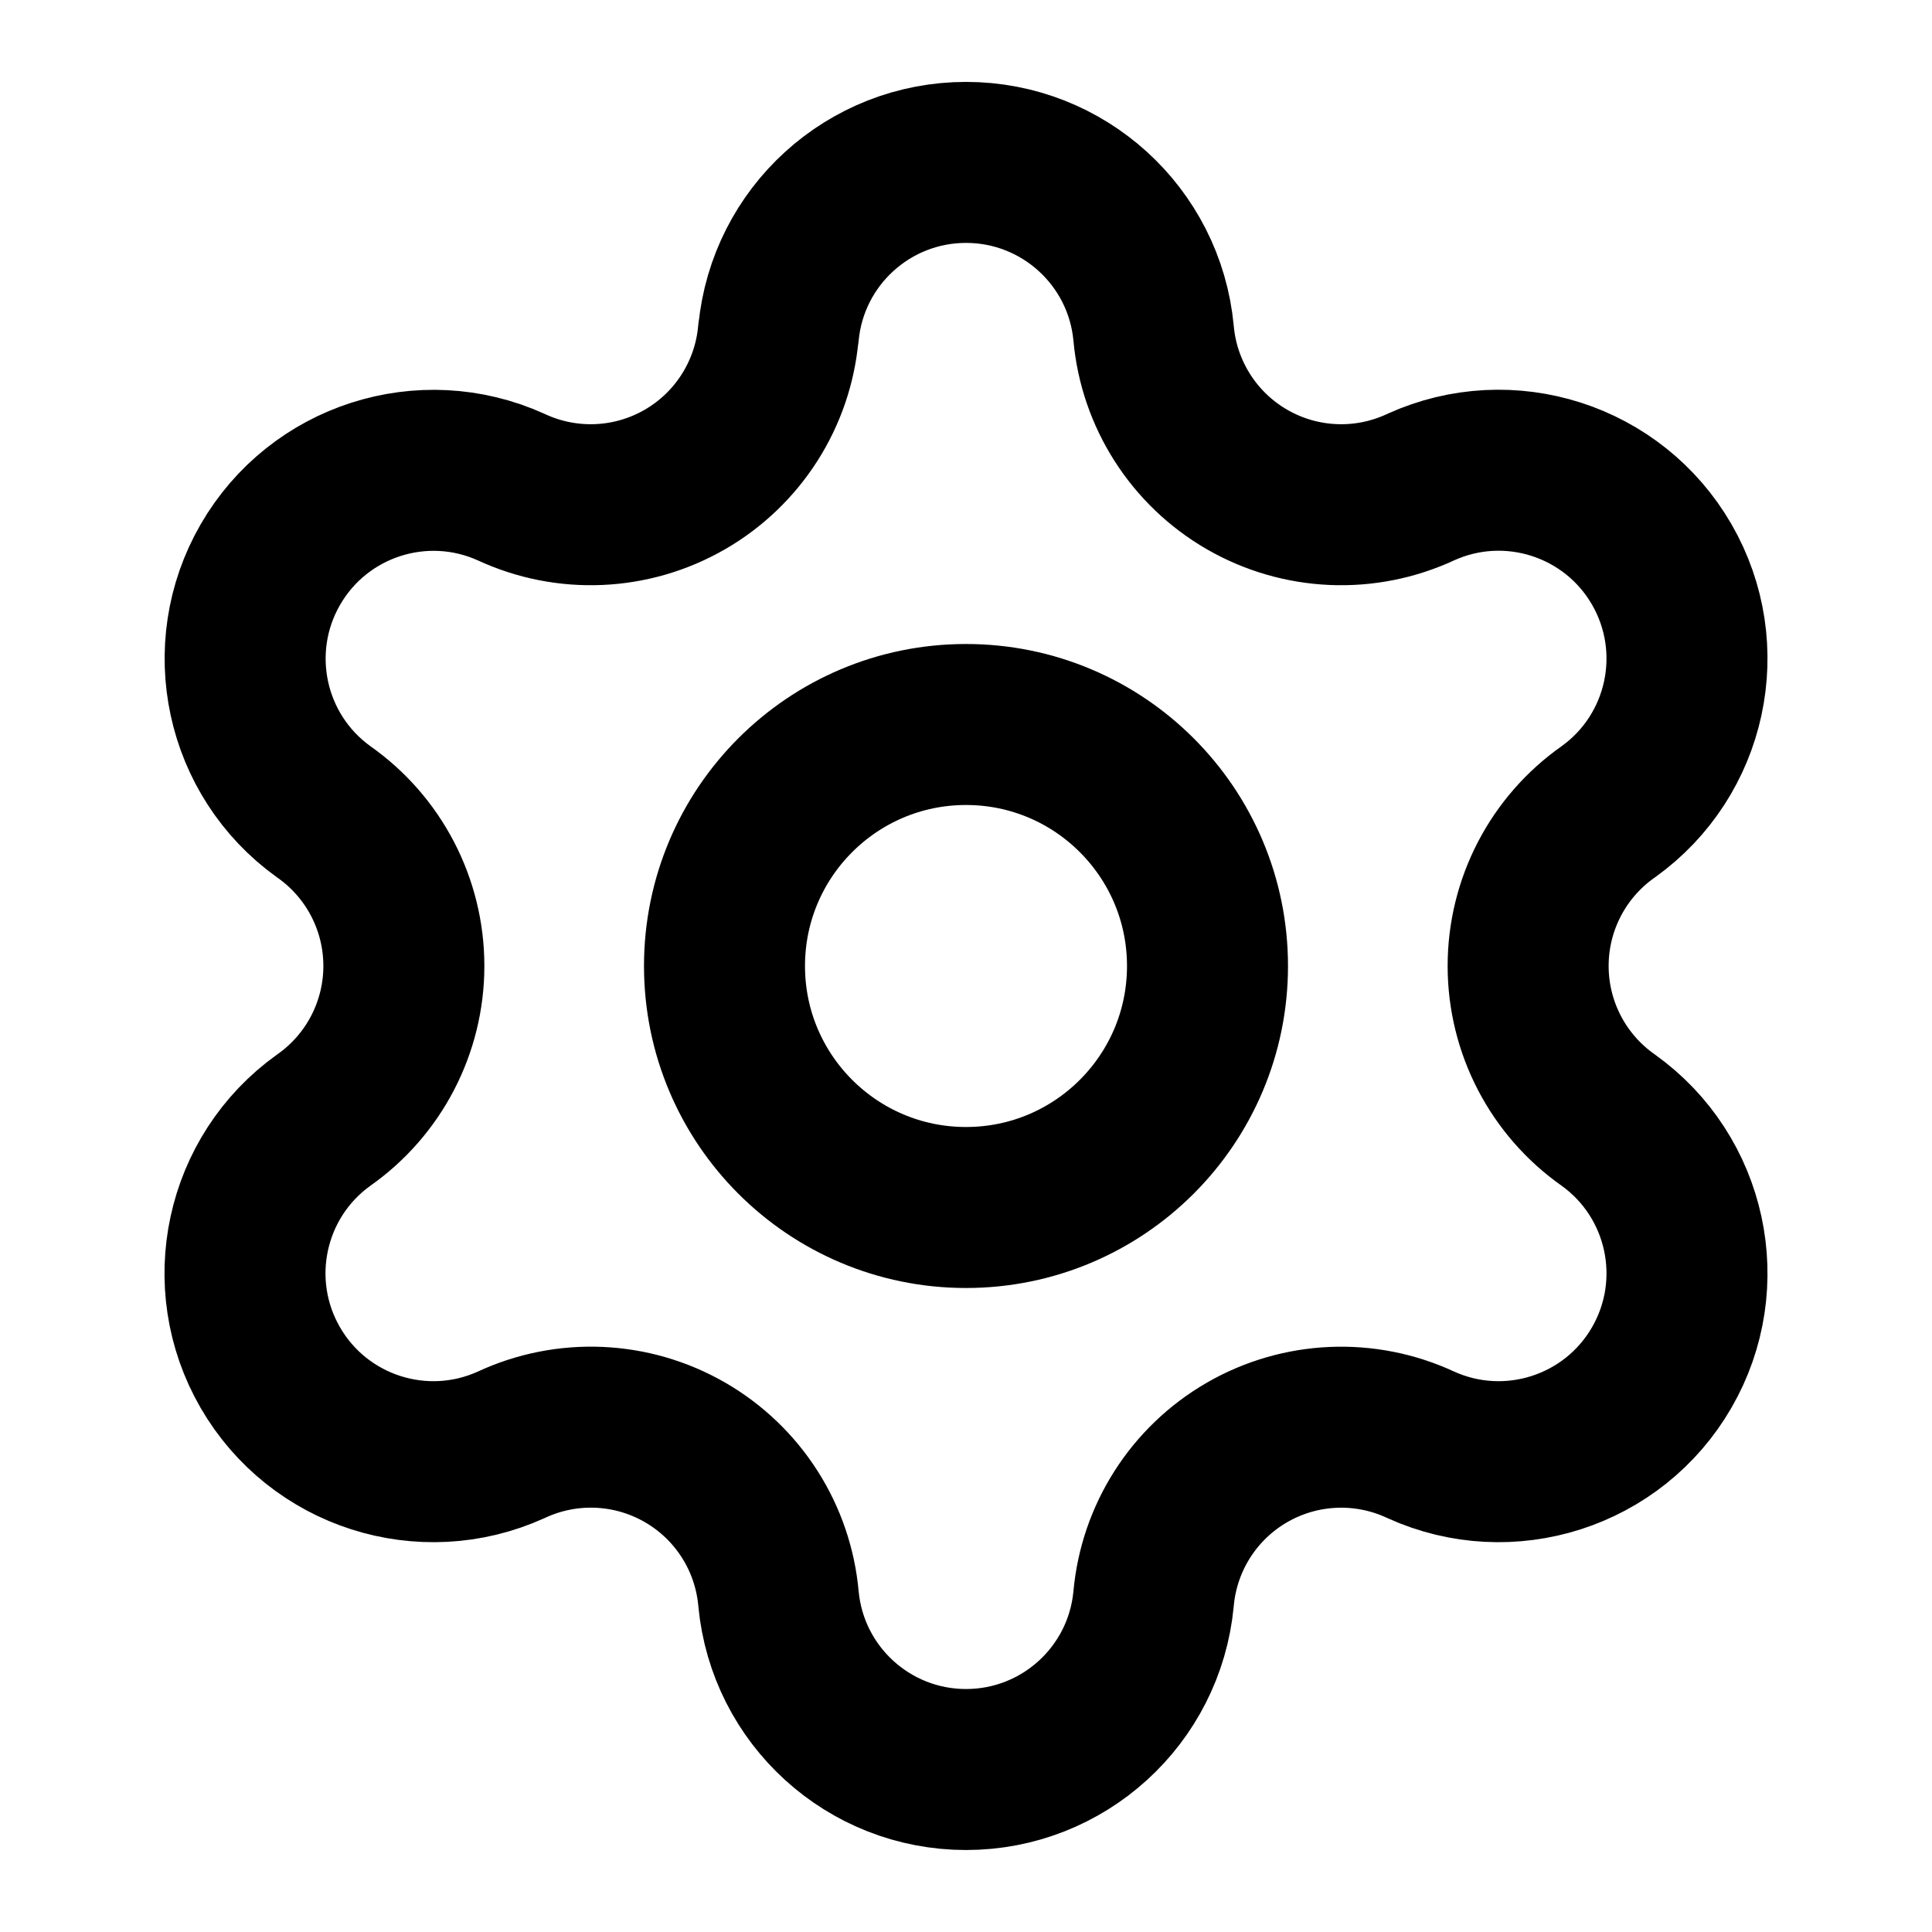
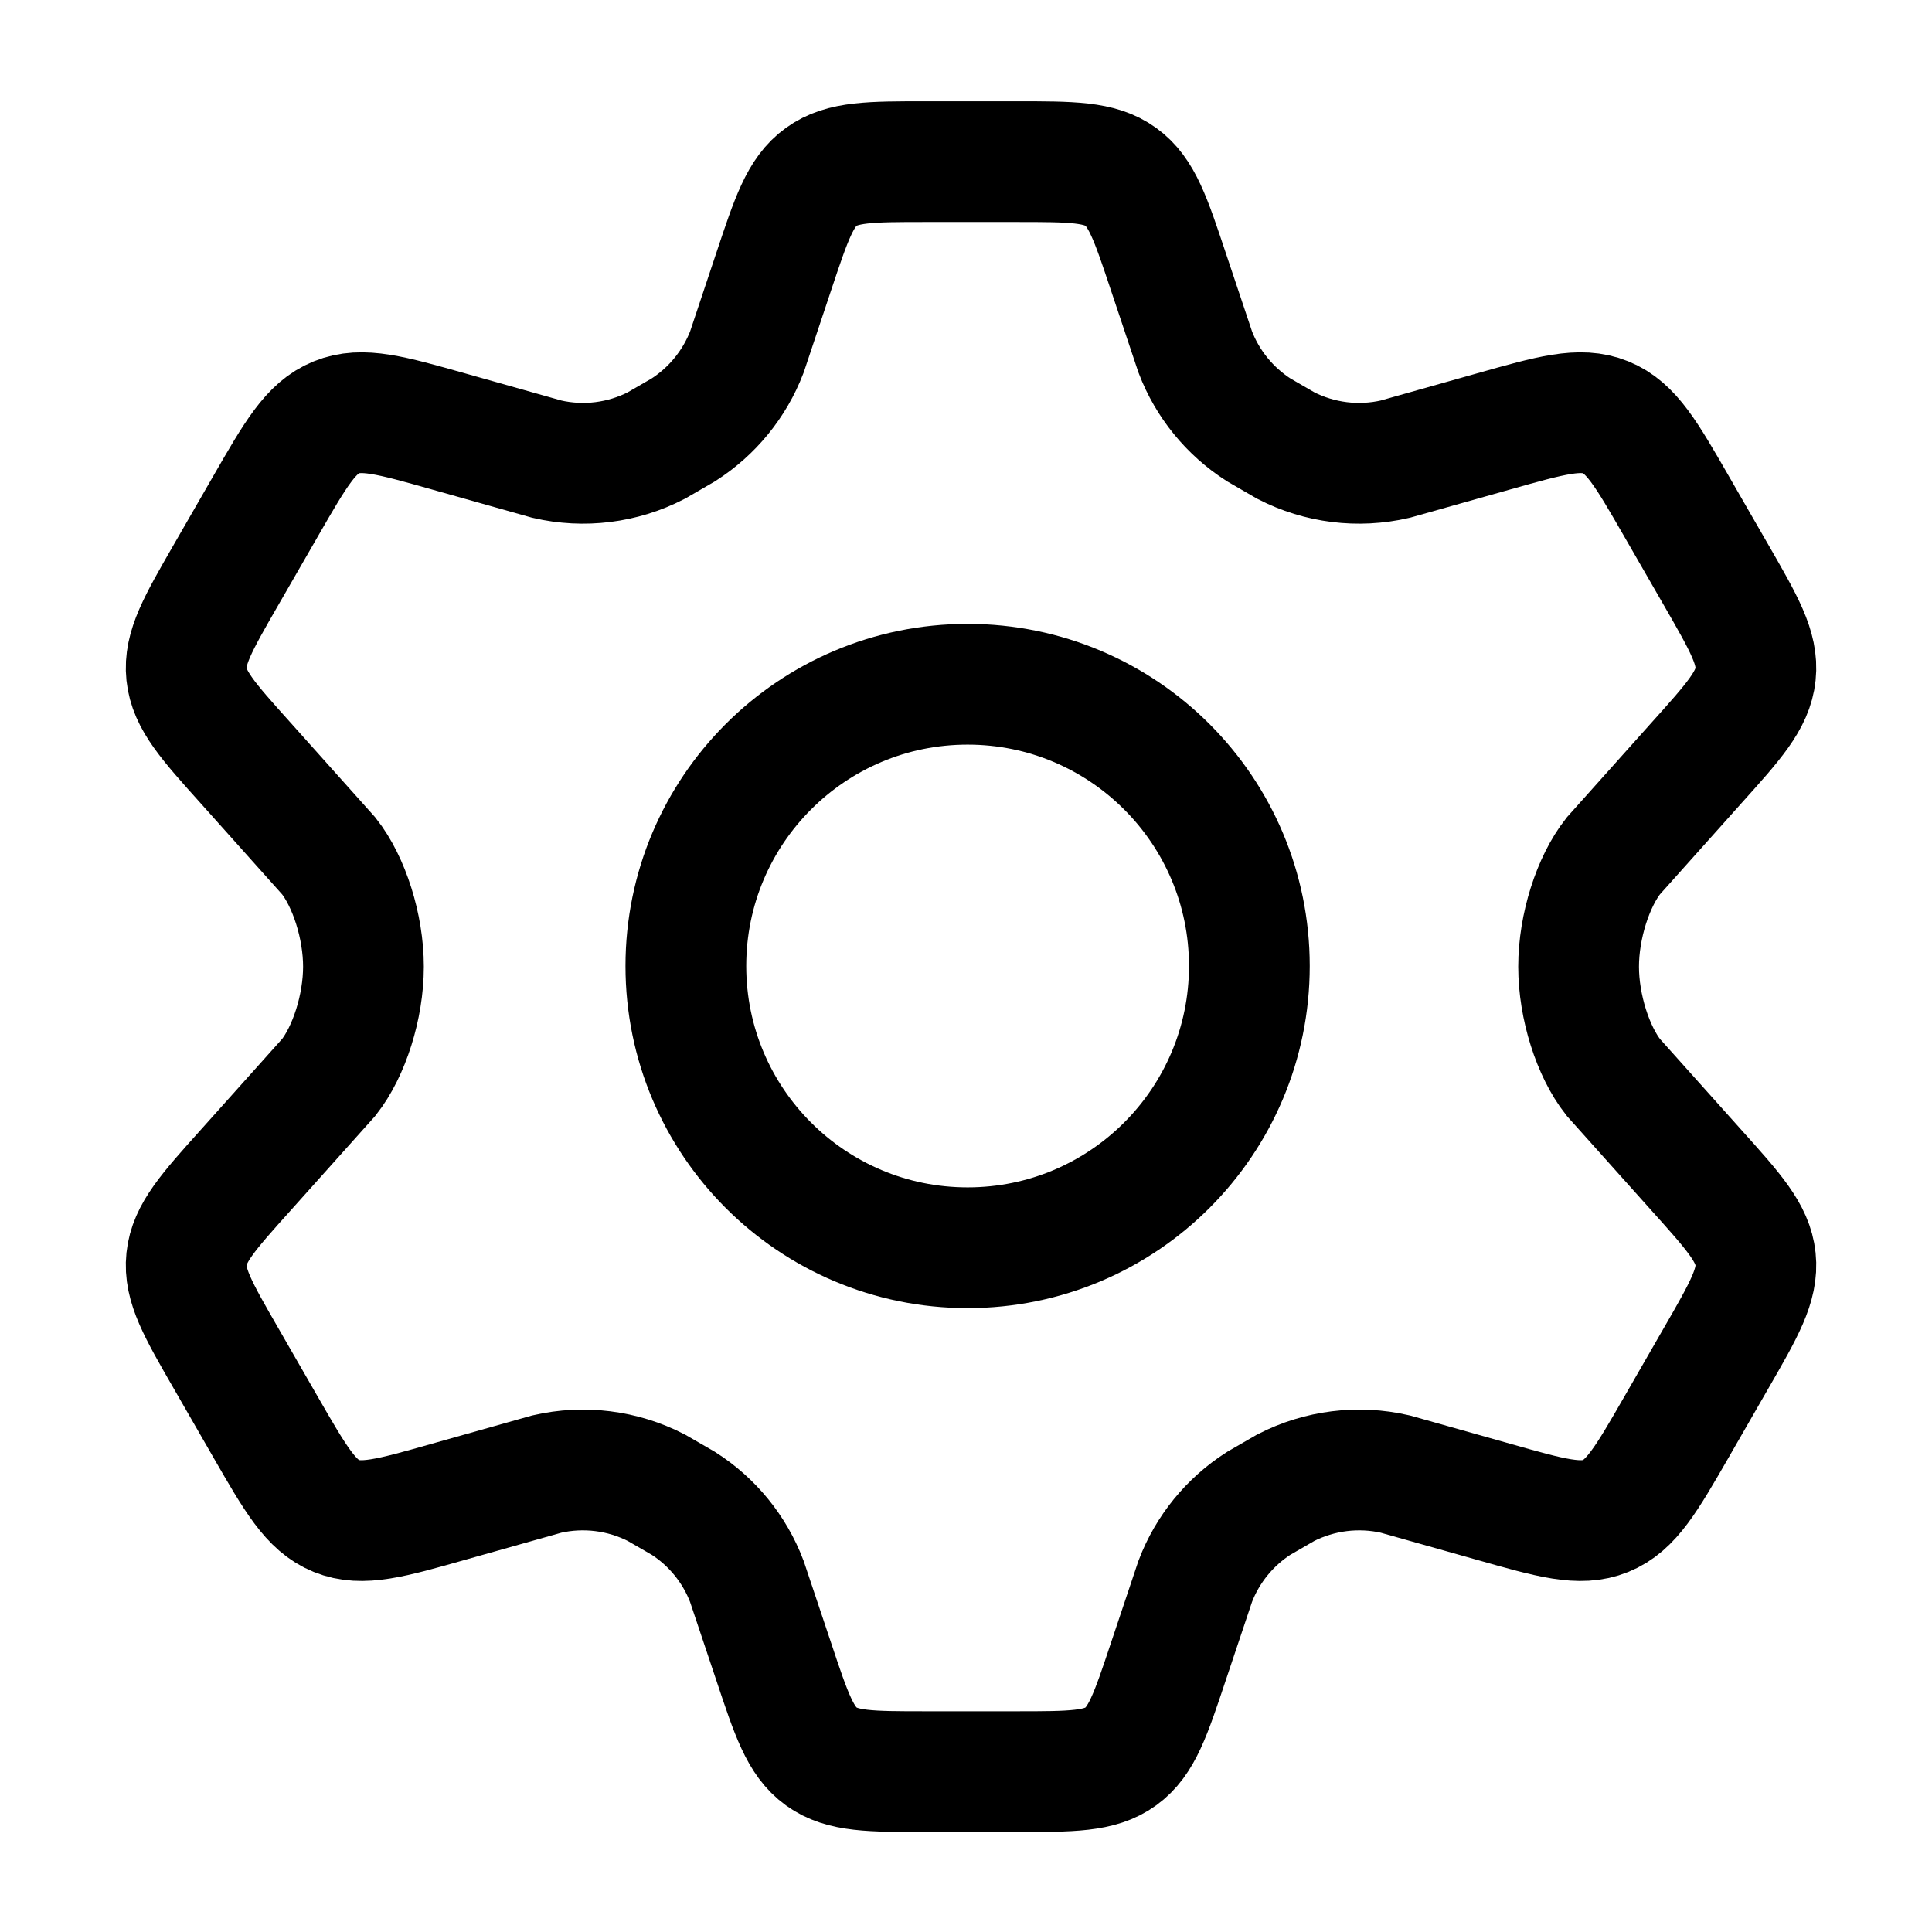
- <svg xmlns="http://www.w3.org/2000/svg" width="24" height="24" viewBox="0 0 24 24" fill="none" stroke="currentColor" stroke-width="2" stroke-linecap="round" stroke-linejoin="round" class="lucide lucide-settings">
-   <path d="M9.671 4.136a2.34 2.34 0 0 1 4.659 0 2.34 2.34 0 0 0 3.319 1.915 2.34 2.34 0 0 1 2.33 4.033 2.34 2.34 0 0 0 0 3.831 2.34 2.34 0 0 1-2.33 4.033 2.34 2.34 0 0 0-3.319 1.915 2.34 2.34 0 0 1-4.659 0 2.34 2.34 0 0 0-3.32-1.915 2.34 2.34 0 0 1-2.33-4.033 2.34 2.34 0 0 0 0-3.831A2.34 2.34 0 0 1 6.35 6.051a2.34 2.34 0 0 0 3.319-1.915" />
-   <circle cx="12" cy="12" r="3" />
+ <svg xmlns="http://www.w3.org/2000/svg" viewBox="0 0 24 24" width="24" height="24" fill="none" stroke="currentColor" stroke-width="1.5">
+   <path d="M21.317 7.141L20.824 6.285C20.451 5.637 20.264 5.313 19.946 5.184C19.629 5.055 19.27 5.157 18.551 5.36L17.331 5.704C16.872 5.81 16.391 5.75 15.973 5.535L15.636 5.34C15.277 5.11 15 4.771 14.848 4.373L14.514 3.375C14.294 2.715 14.184 2.385 13.923 2.197C13.662 2.008 13.314 2.008 12.62 2.008H11.505C10.811 2.008 10.464 2.008 10.202 2.197C9.941 2.385 9.831 2.715 9.611 3.375L9.278 4.373C9.125 4.771 8.848 5.11 8.489 5.34L8.152 5.535C7.734 5.75 7.253 5.81 6.794 5.704L5.574 5.36C4.855 5.157 4.496 5.055 4.179 5.184C3.861 5.313 3.674 5.637 3.301 6.285L2.808 7.141C2.458 7.749 2.283 8.052 2.317 8.375C2.351 8.699 2.585 8.959 3.053 9.48L4.084 10.633C4.336 10.952 4.515 11.508 4.515 12.008C4.515 12.508 4.336 13.064 4.084 13.383L3.053 14.535C2.585 15.056 2.351 15.317 2.317 15.64C2.283 15.963 2.458 16.267 2.808 16.874L3.301 17.731C3.674 18.378 3.861 18.703 4.179 18.832C4.496 18.961 4.855 18.859 5.574 18.655L6.794 18.311C7.253 18.206 7.734 18.266 8.153 18.481L8.489 18.675C8.849 18.905 9.125 19.244 9.277 19.643L9.611 20.64C9.831 21.3 9.941 21.63 10.202 21.819C10.464 22.008 10.811 22.008 11.505 22.008H12.62C13.314 22.008 13.662 22.008 13.923 21.819C14.184 21.63 14.294 21.3 14.514 20.64L14.848 19.643C15 19.244 15.277 18.905 15.636 18.675L15.972 18.481C16.391 18.266 16.872 18.206 17.331 18.311L18.551 18.655C19.27 18.859 19.629 18.961 19.946 18.832C20.264 18.703 20.451 18.378 20.824 17.731L21.317 16.874C21.667 16.267 21.842 15.963 21.808 15.64C21.774 15.317 21.54 15.056 21.072 14.535L20.041 13.383C19.789 13.064 19.61 12.508 19.61 12.008C19.61 11.508 19.789 10.952 20.041 10.633L21.072 9.48C21.54 8.959 21.774 8.699 21.808 8.375C21.842 8.052 21.667 7.749 21.317 7.141Z" stroke-linecap="round" />
+   <path d="M15.52 12C15.52 13.933 13.953 15.5 12.02 15.5C10.086 15.5 8.52 13.933 8.52 12C8.52 10.067 10.086 8.5 12.02 8.5C13.953 8.5 15.52 10.067 15.52 12Z" />
</svg>
